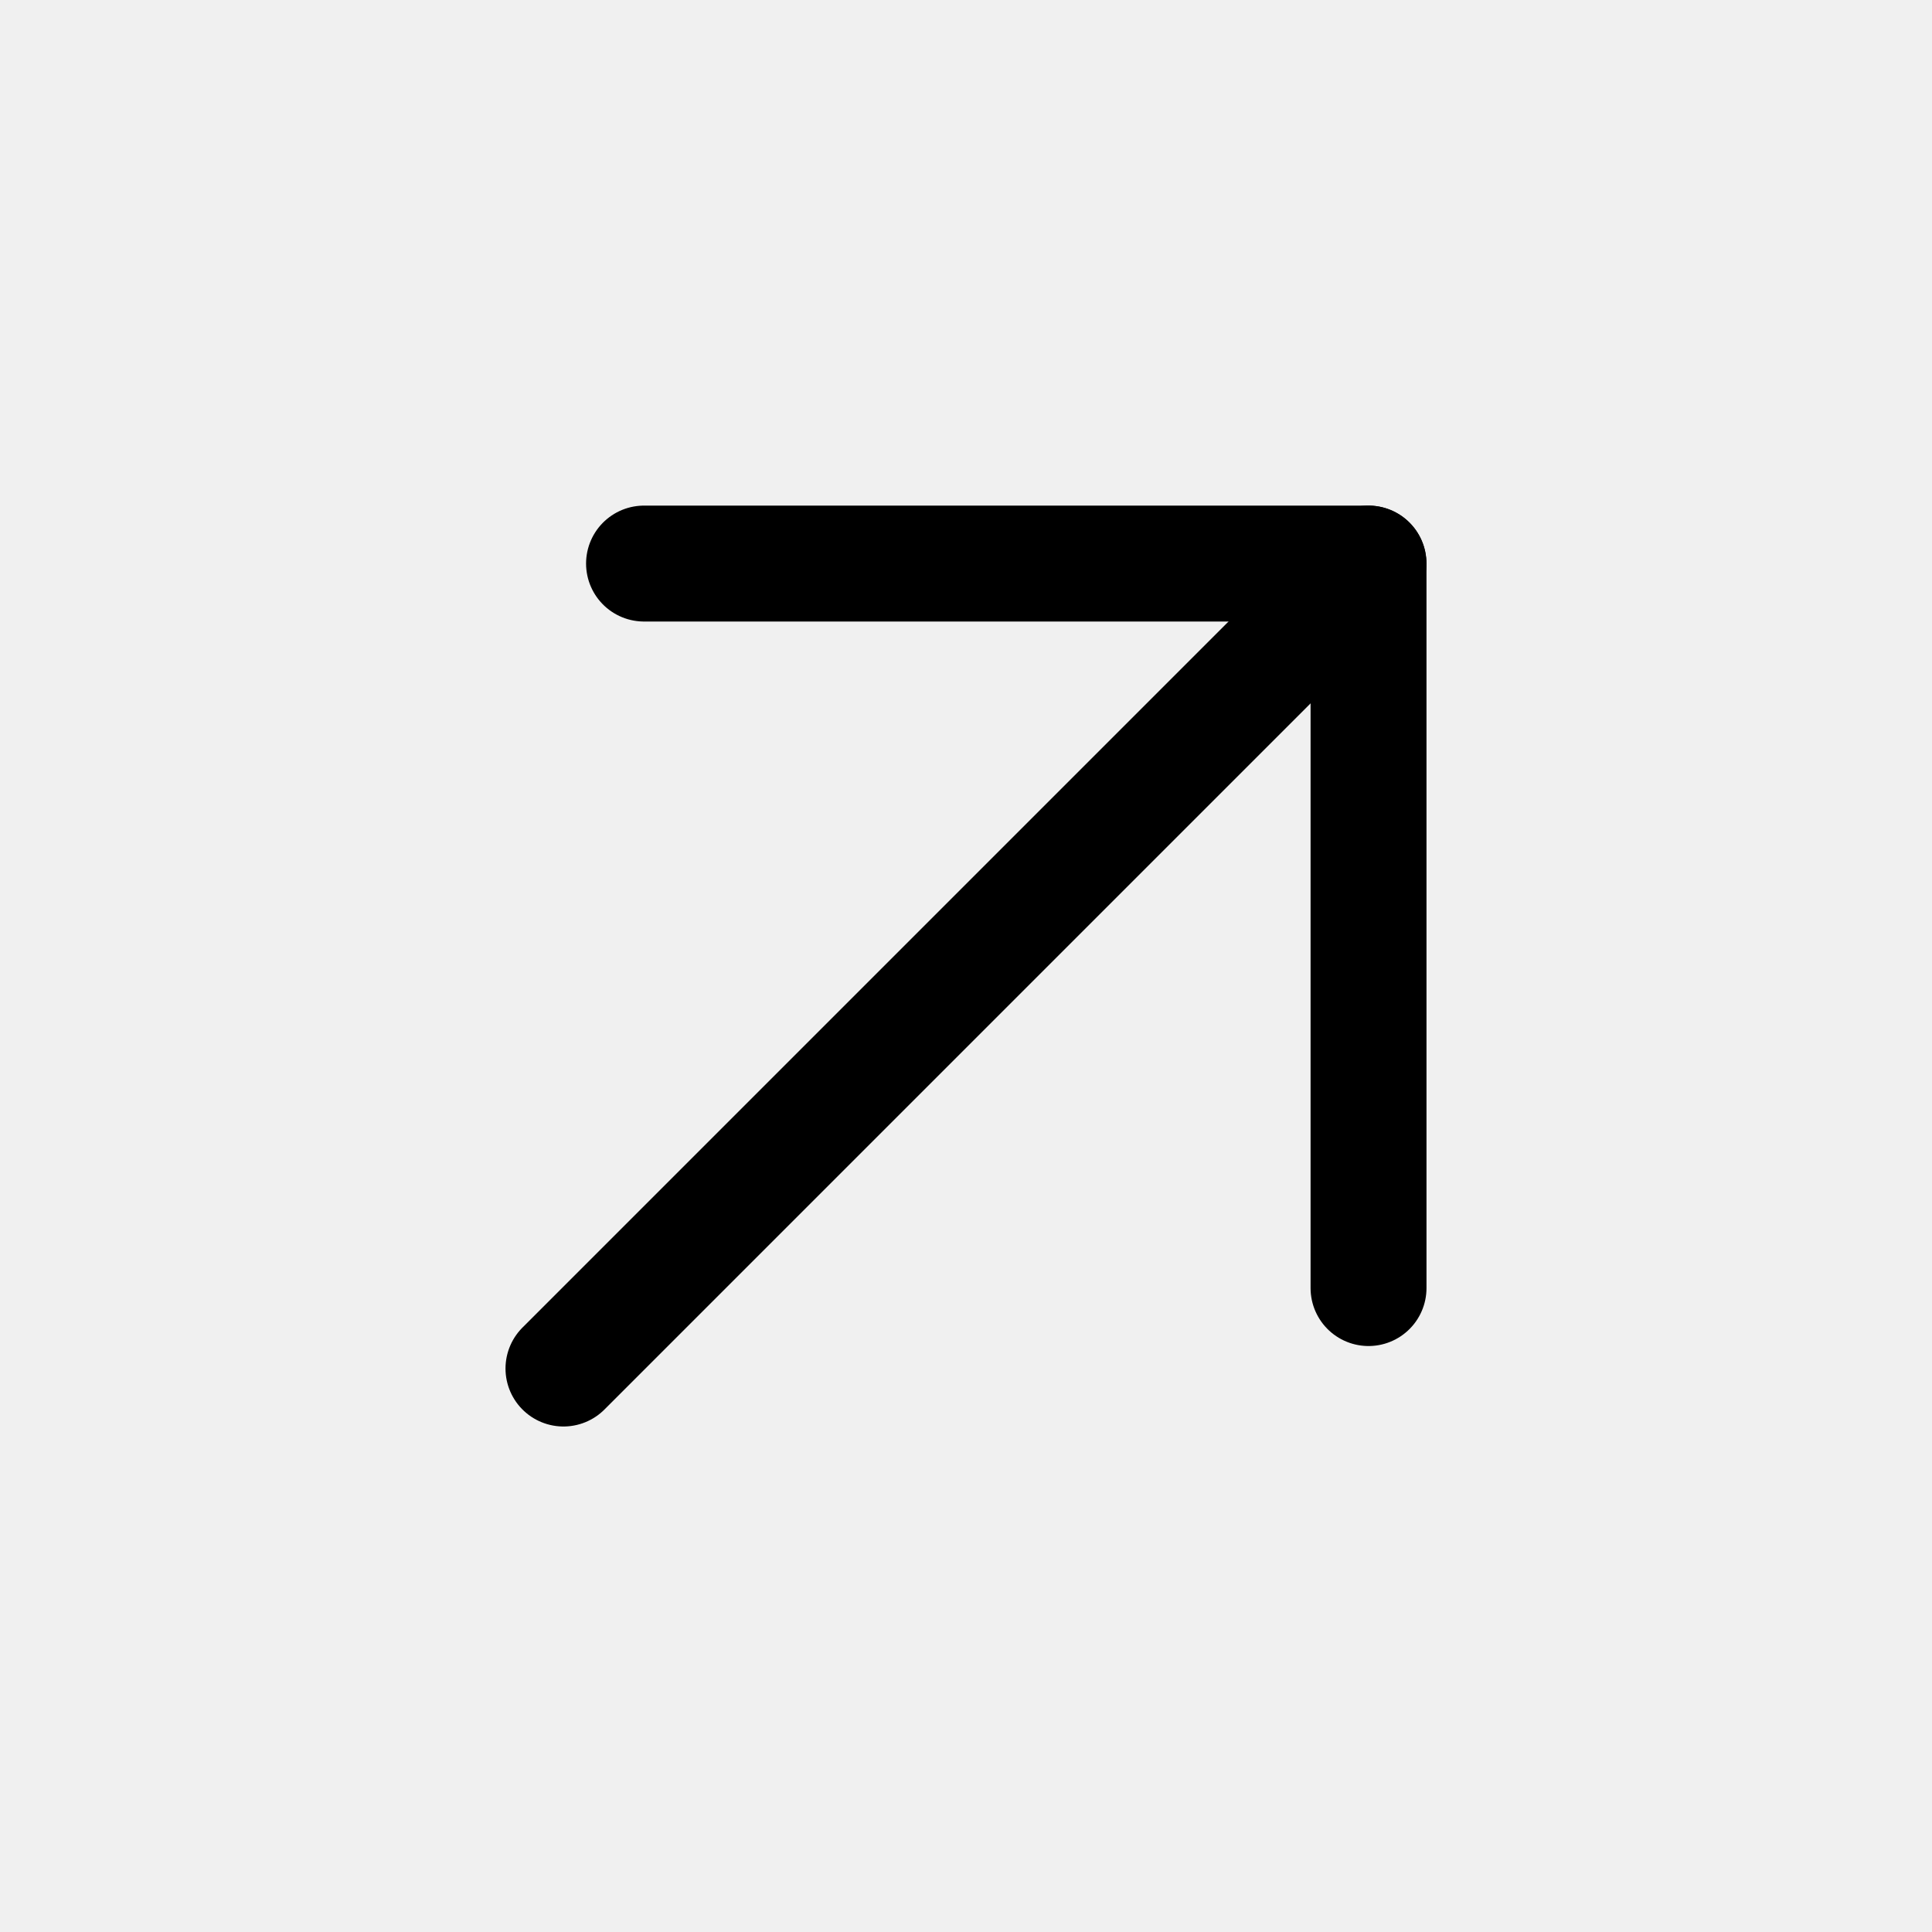
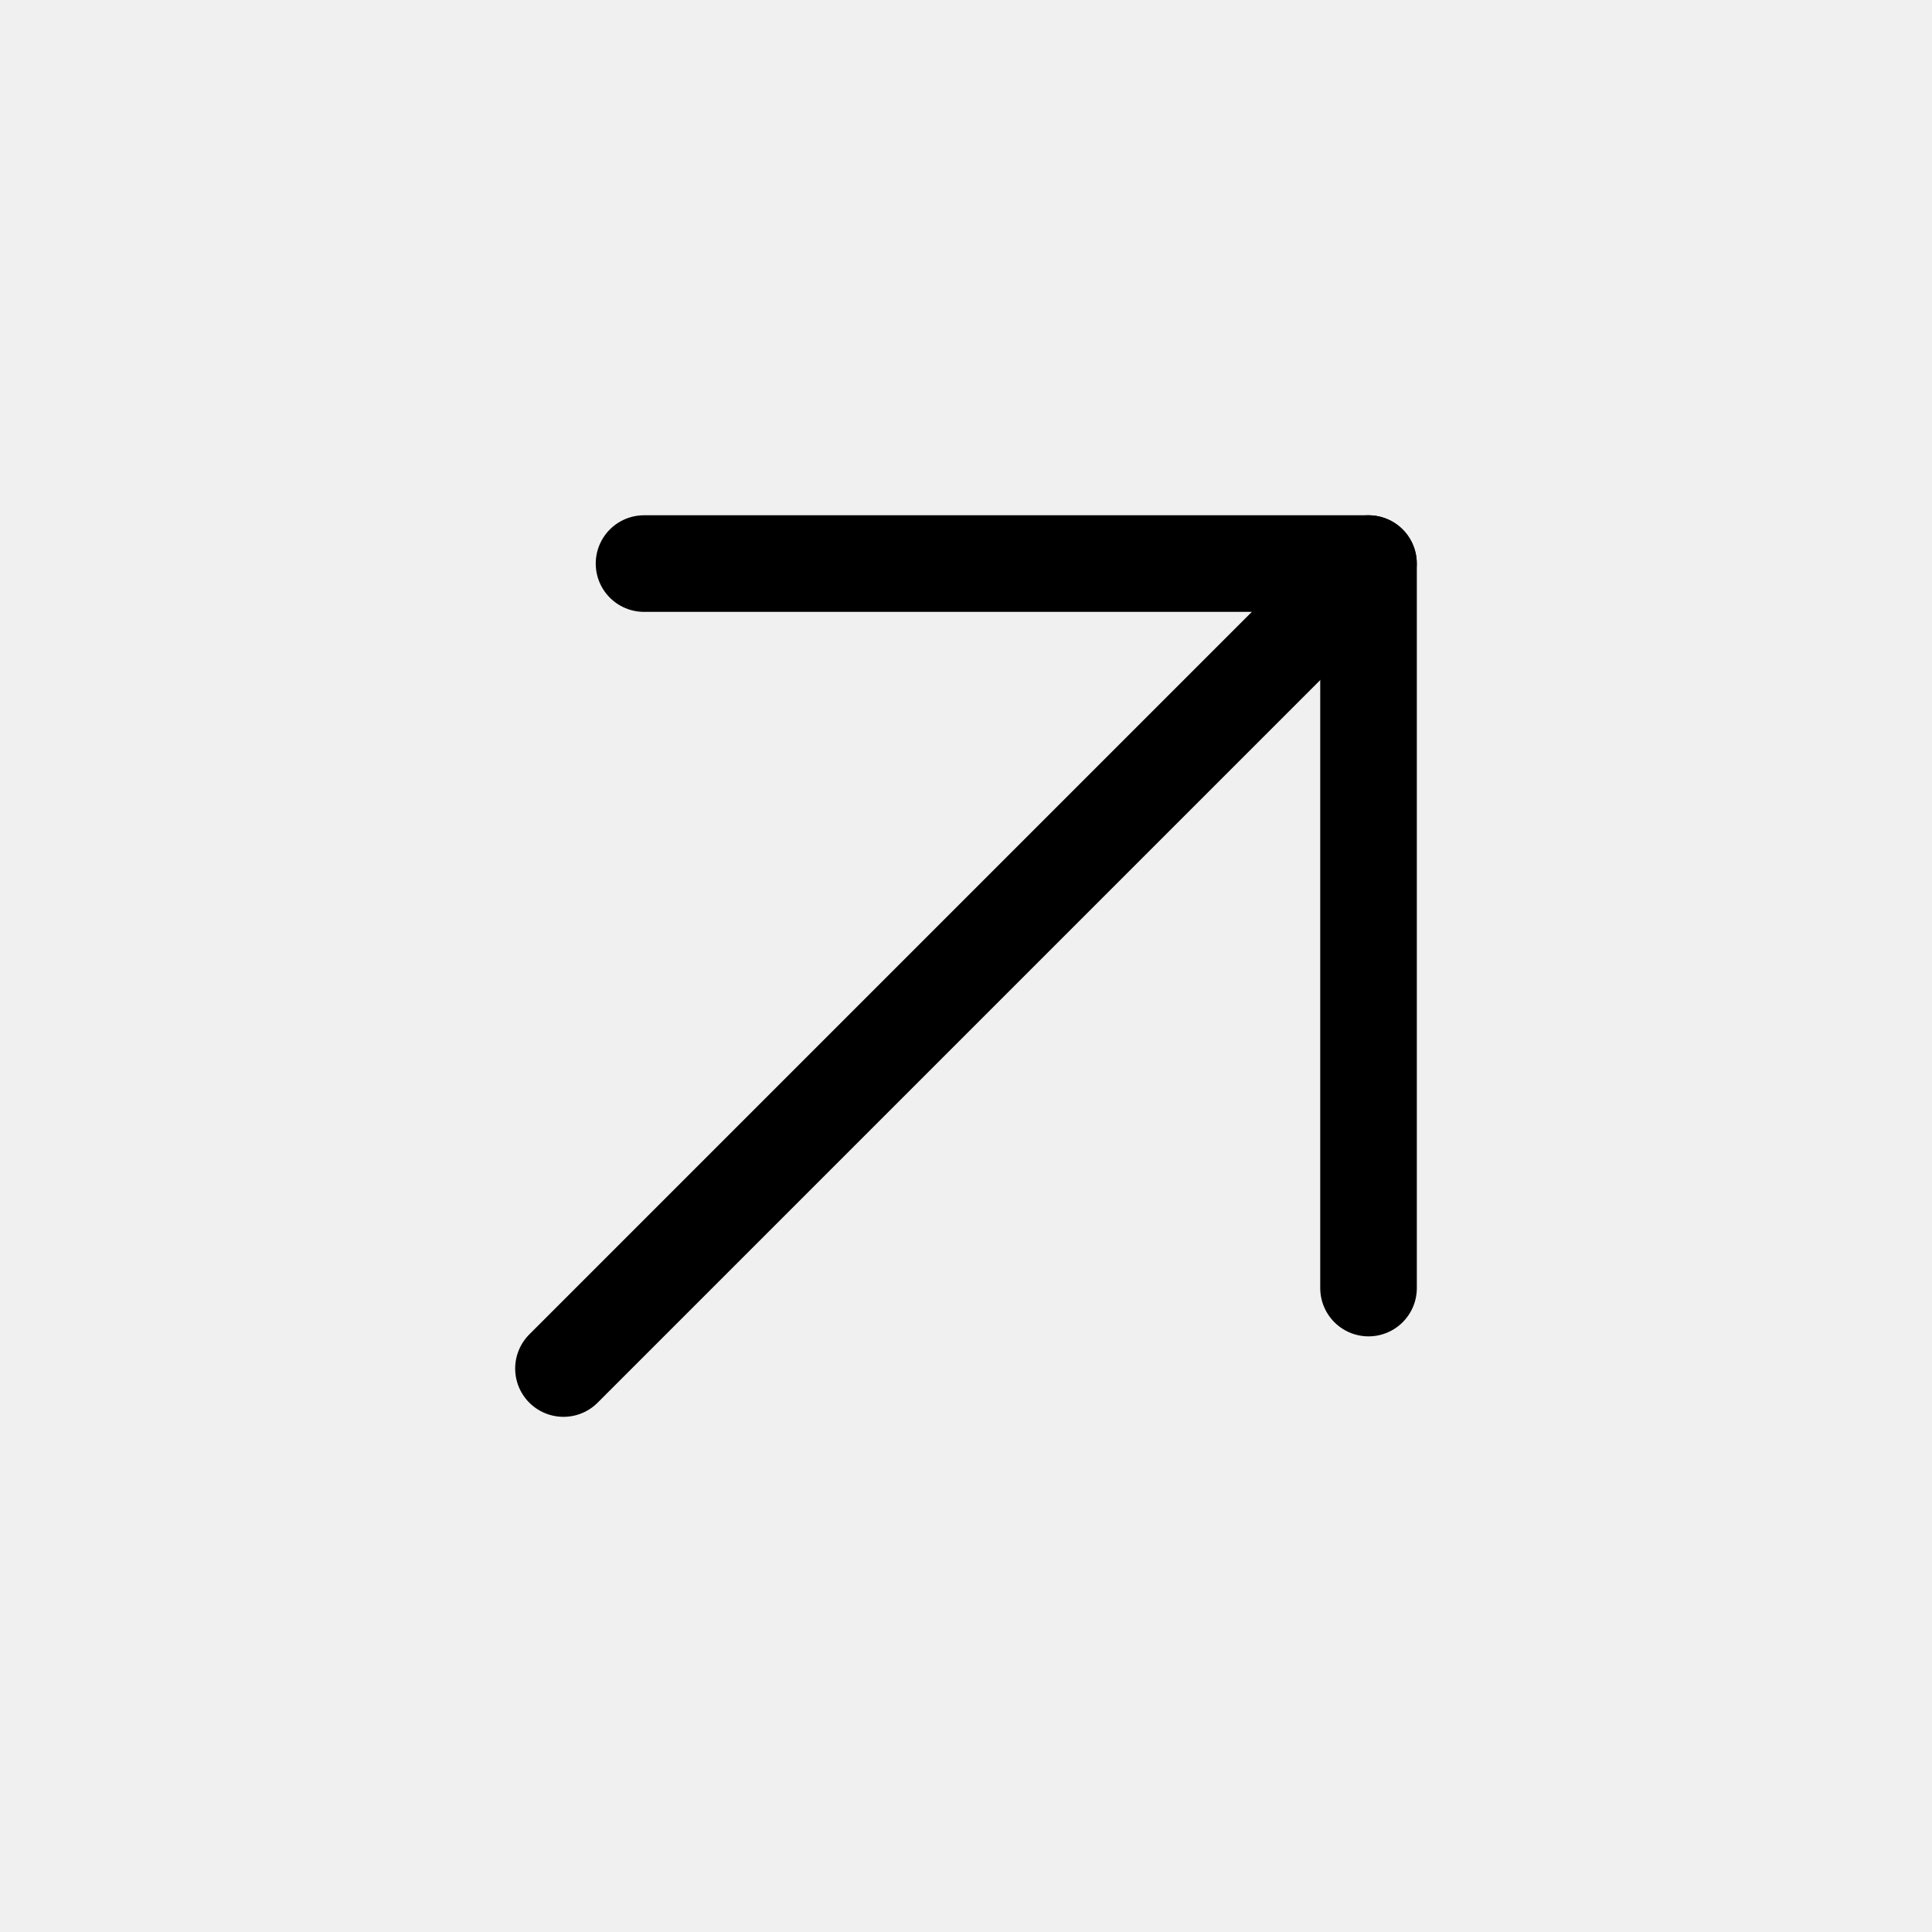
<svg xmlns="http://www.w3.org/2000/svg" width="20" height="20" viewBox="0 0 20 20" fill="none">
  <g clip-path="url(#clip0_307_3538)">
-     <path d="M14.166 5.834L5.833 14.167" stroke="currentColor" stroke-width="1.2" stroke-linecap="round" stroke-linejoin="round" />
-     <path d="M6.667 5.834H14.167V13.334" stroke="currentColor" stroke-width="1.2" stroke-linecap="round" stroke-linejoin="round" />
+     <path d="M14.166 5.834L5.833 14.167" stroke="currentColor" stroke-width="1" stroke-linecap="round" stroke-linejoin="round" />
+     <path d="M6.667 5.834H14.167V13.334" stroke="currentColor" stroke-width="1" stroke-linecap="round" stroke-linejoin="round" />
  </g>
  <defs>
    <clipPath id="clip0_307_3538">
      <rect width="20" height="20" fill="white" />
    </clipPath>
  </defs>
</svg>
